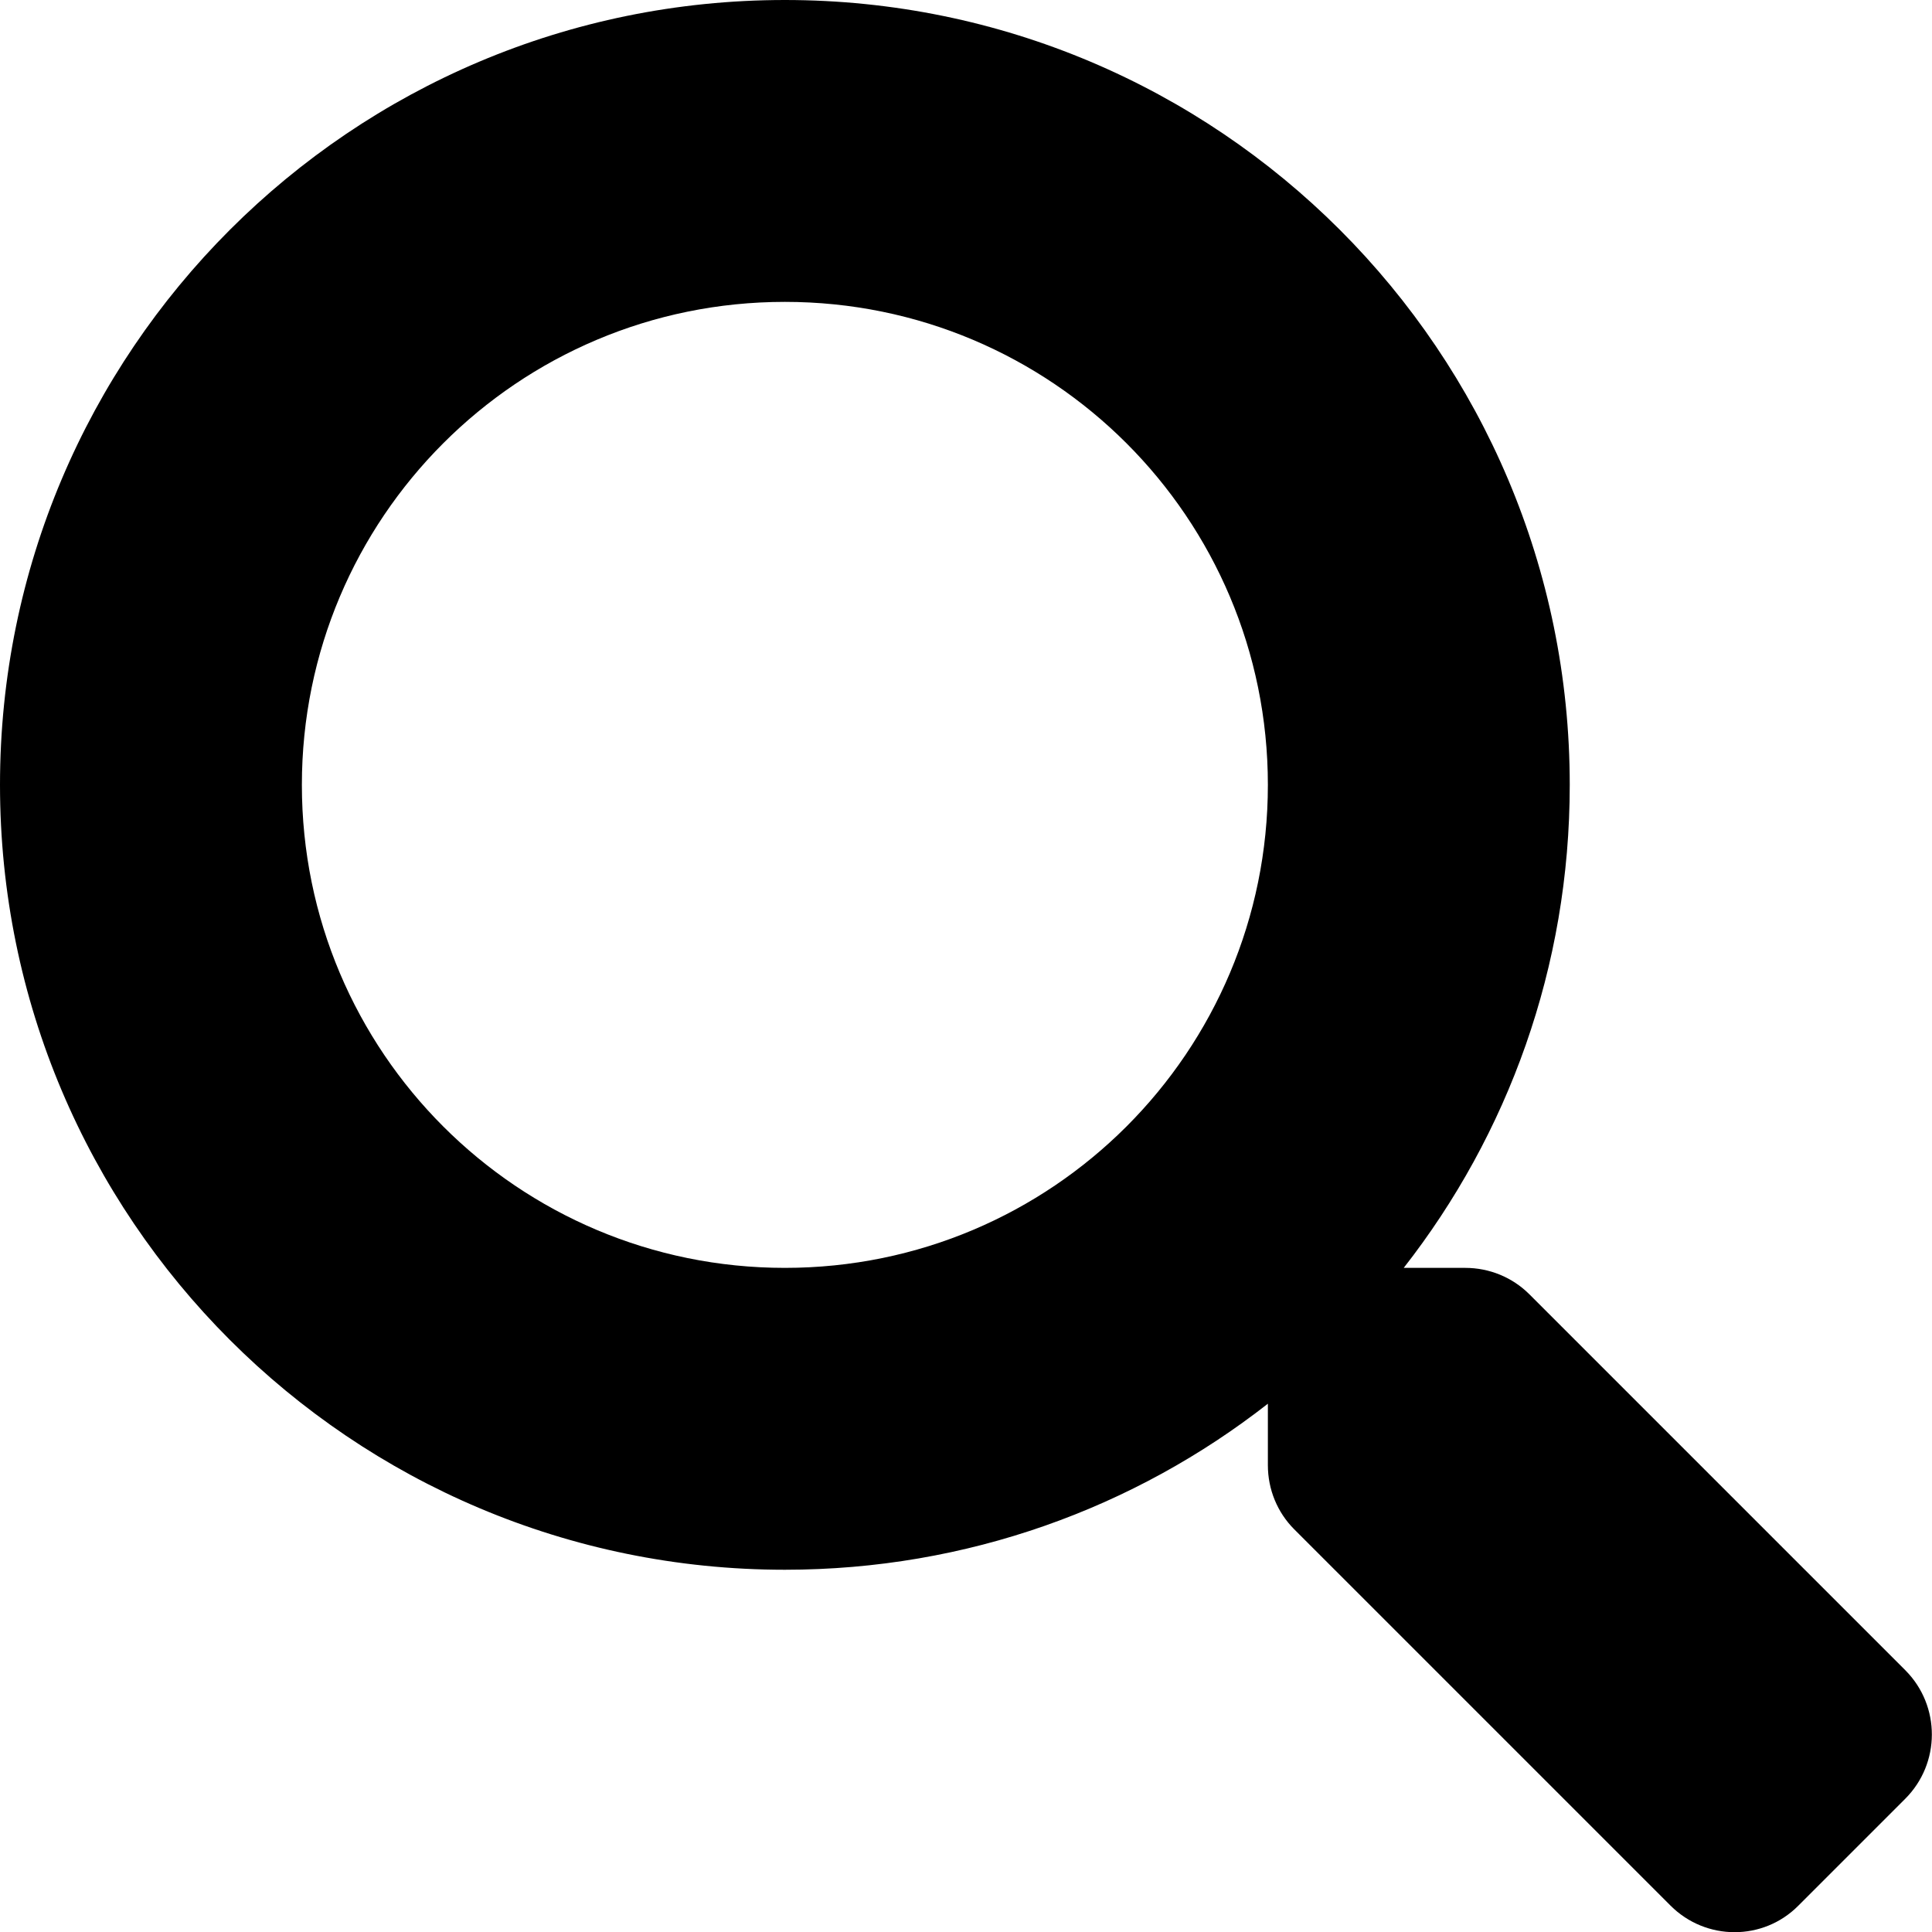
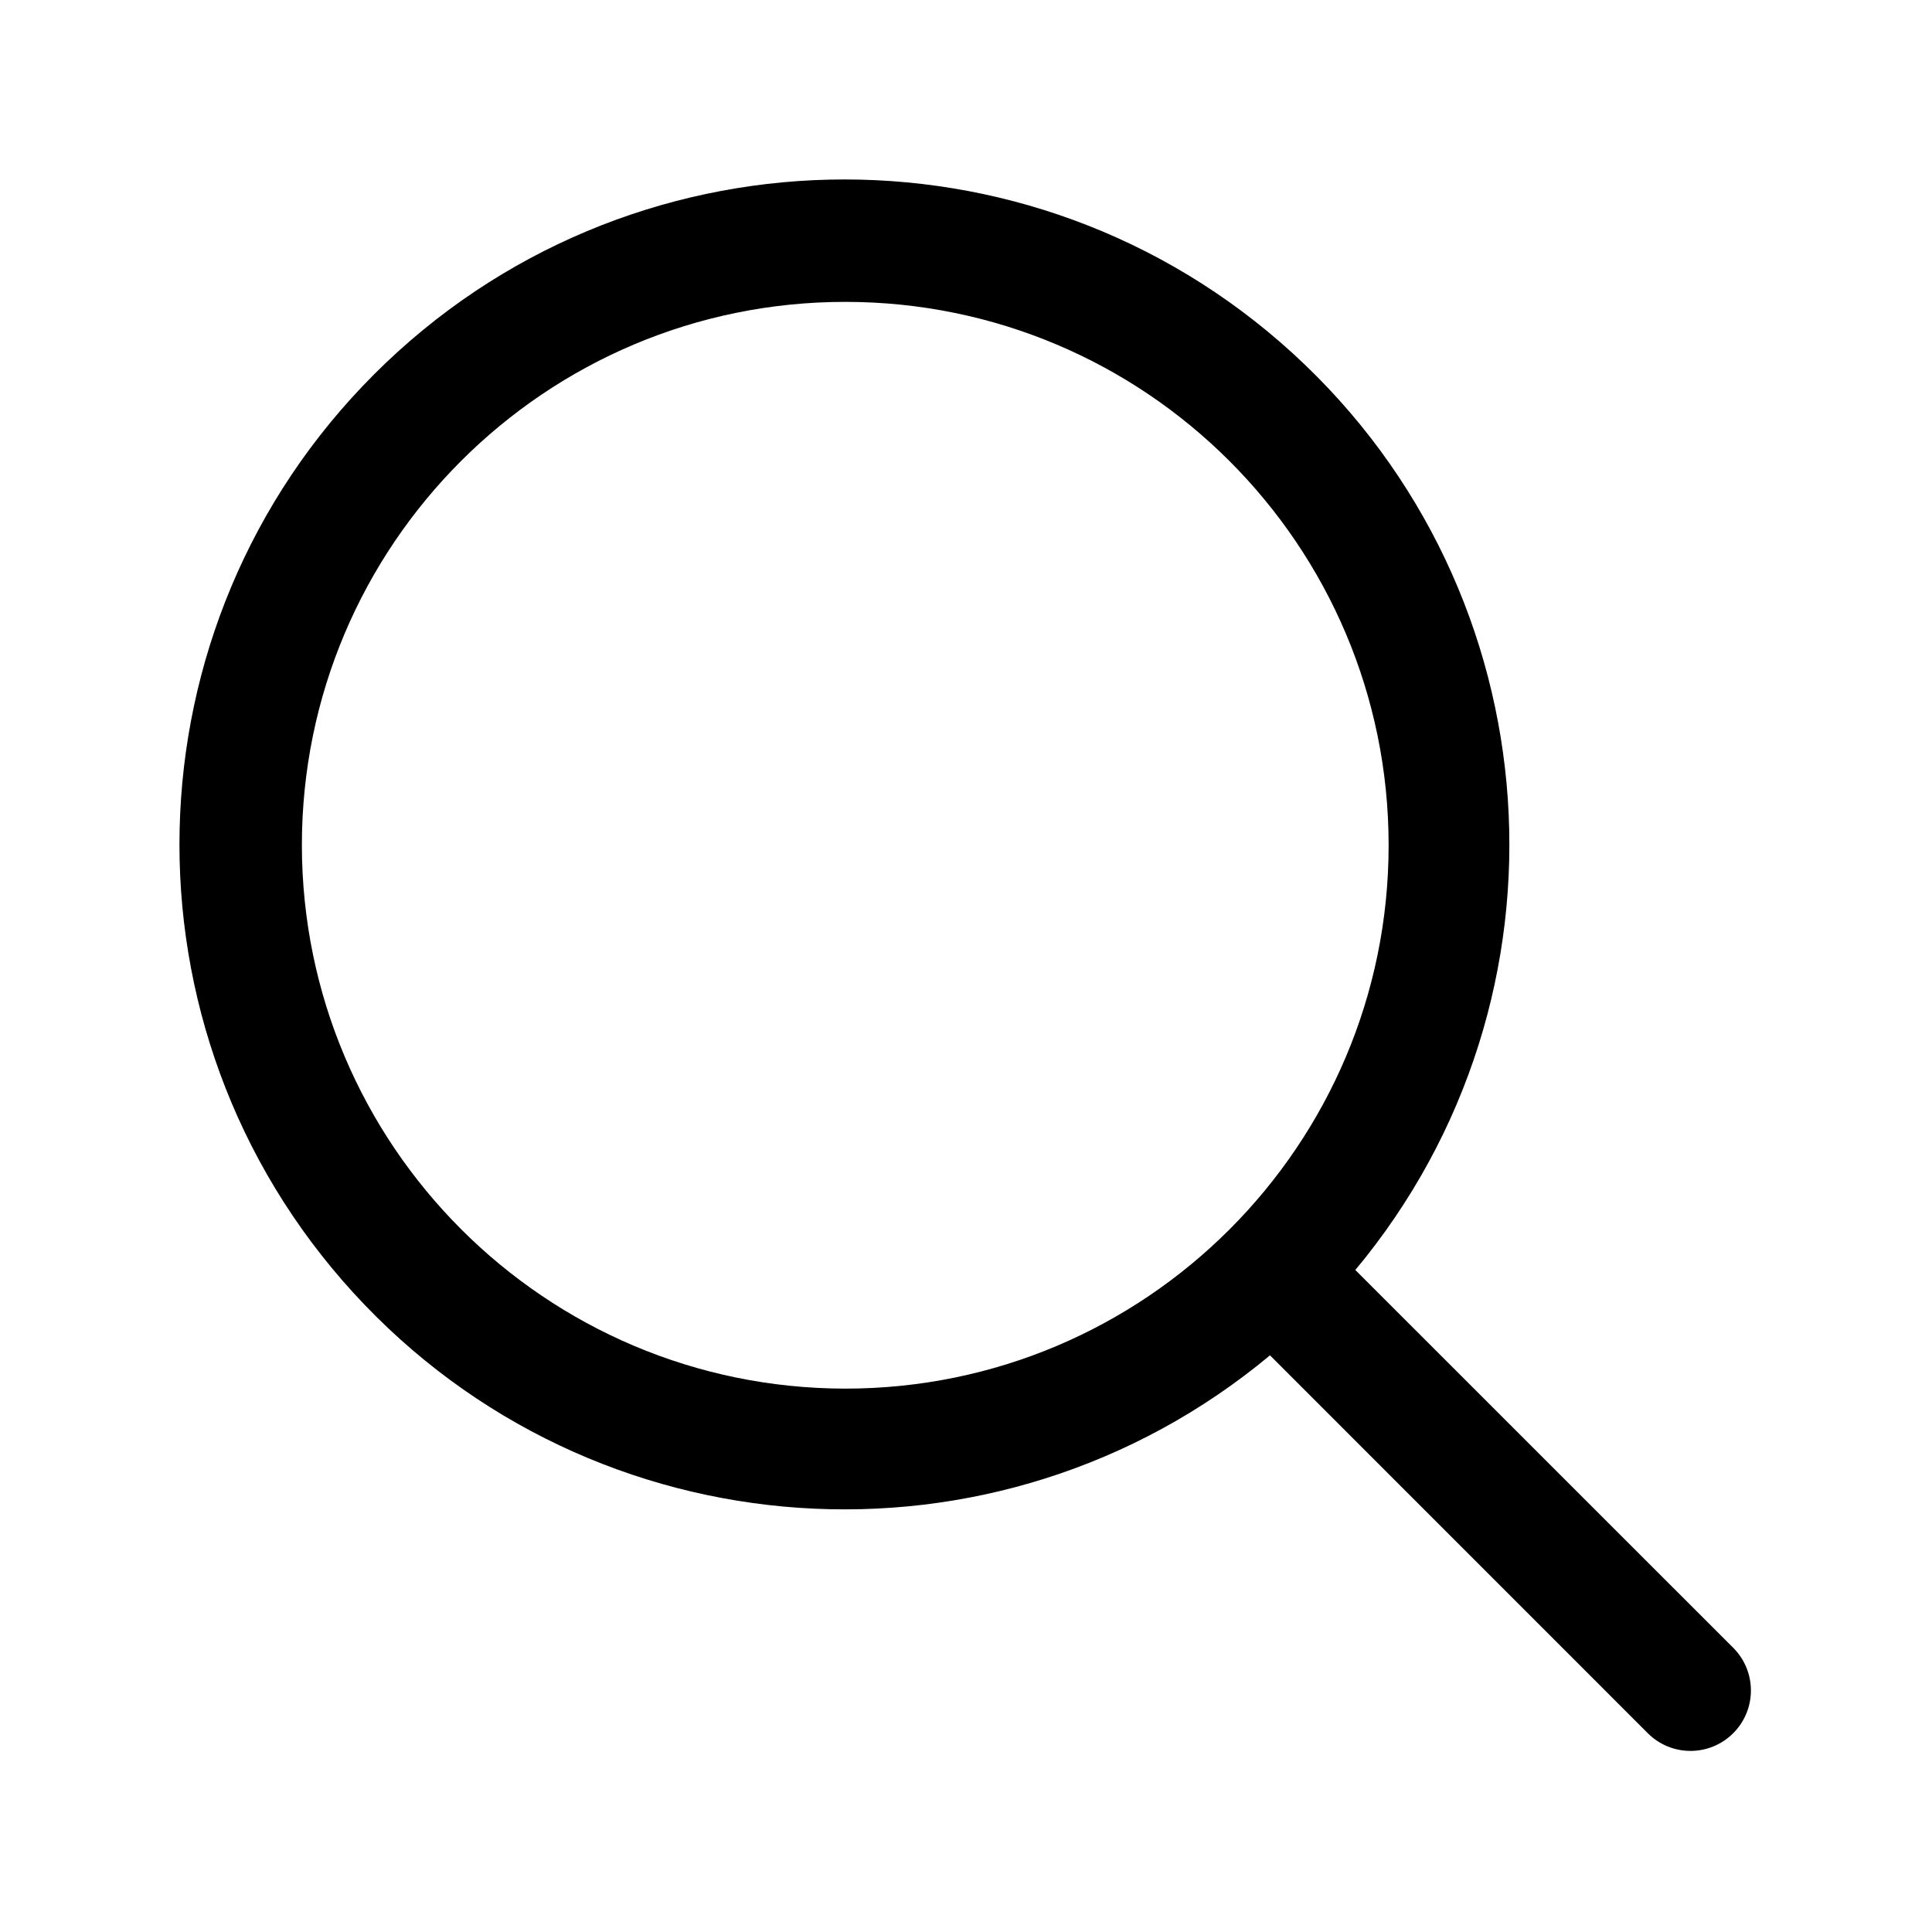
- <svg xmlns="http://www.w3.org/2000/svg" viewBox="0 0 512 512">
-   <path d="M505 442.7L405.3 343c-4.5-4.5-10.6-7-17-7H372c27.6-35.3 44-79.7 44-128C416 93.1 322.9 0 208 0S0 93.1 0 208s93.1 208 208 208c48.3 0 92.7-16.4 128-44v16.3c0 6.4 2.5 12.5 7 17l99.7 99.7c9.4 9.4 24.6 9.4 33.9 0l28.3-28.3c9.4-9.4 9.4-24.6.1-34zM208 336c-70.7 0-128-57.2-128-128 0-70.7 57.2-128 128-128 70.7 0 128 57.2 128 128 0 70.7-57.2 128-128 128z" />
+ <svg xmlns="http://www.w3.org/2000/svg" width="32" height="32" fill="#000000" viewBox="0 0 256 256">
+   <path d="M229.66,218.34l-50.07-50.06a88.11,88.11,0,1,0-11.31,11.31l50.06,50.07a8,8,0,0,0,11.32-11.32ZM40,112a72,72,0,1,1,72,72A72.08,72.08,0,0,1,40,112Z" />
</svg>
